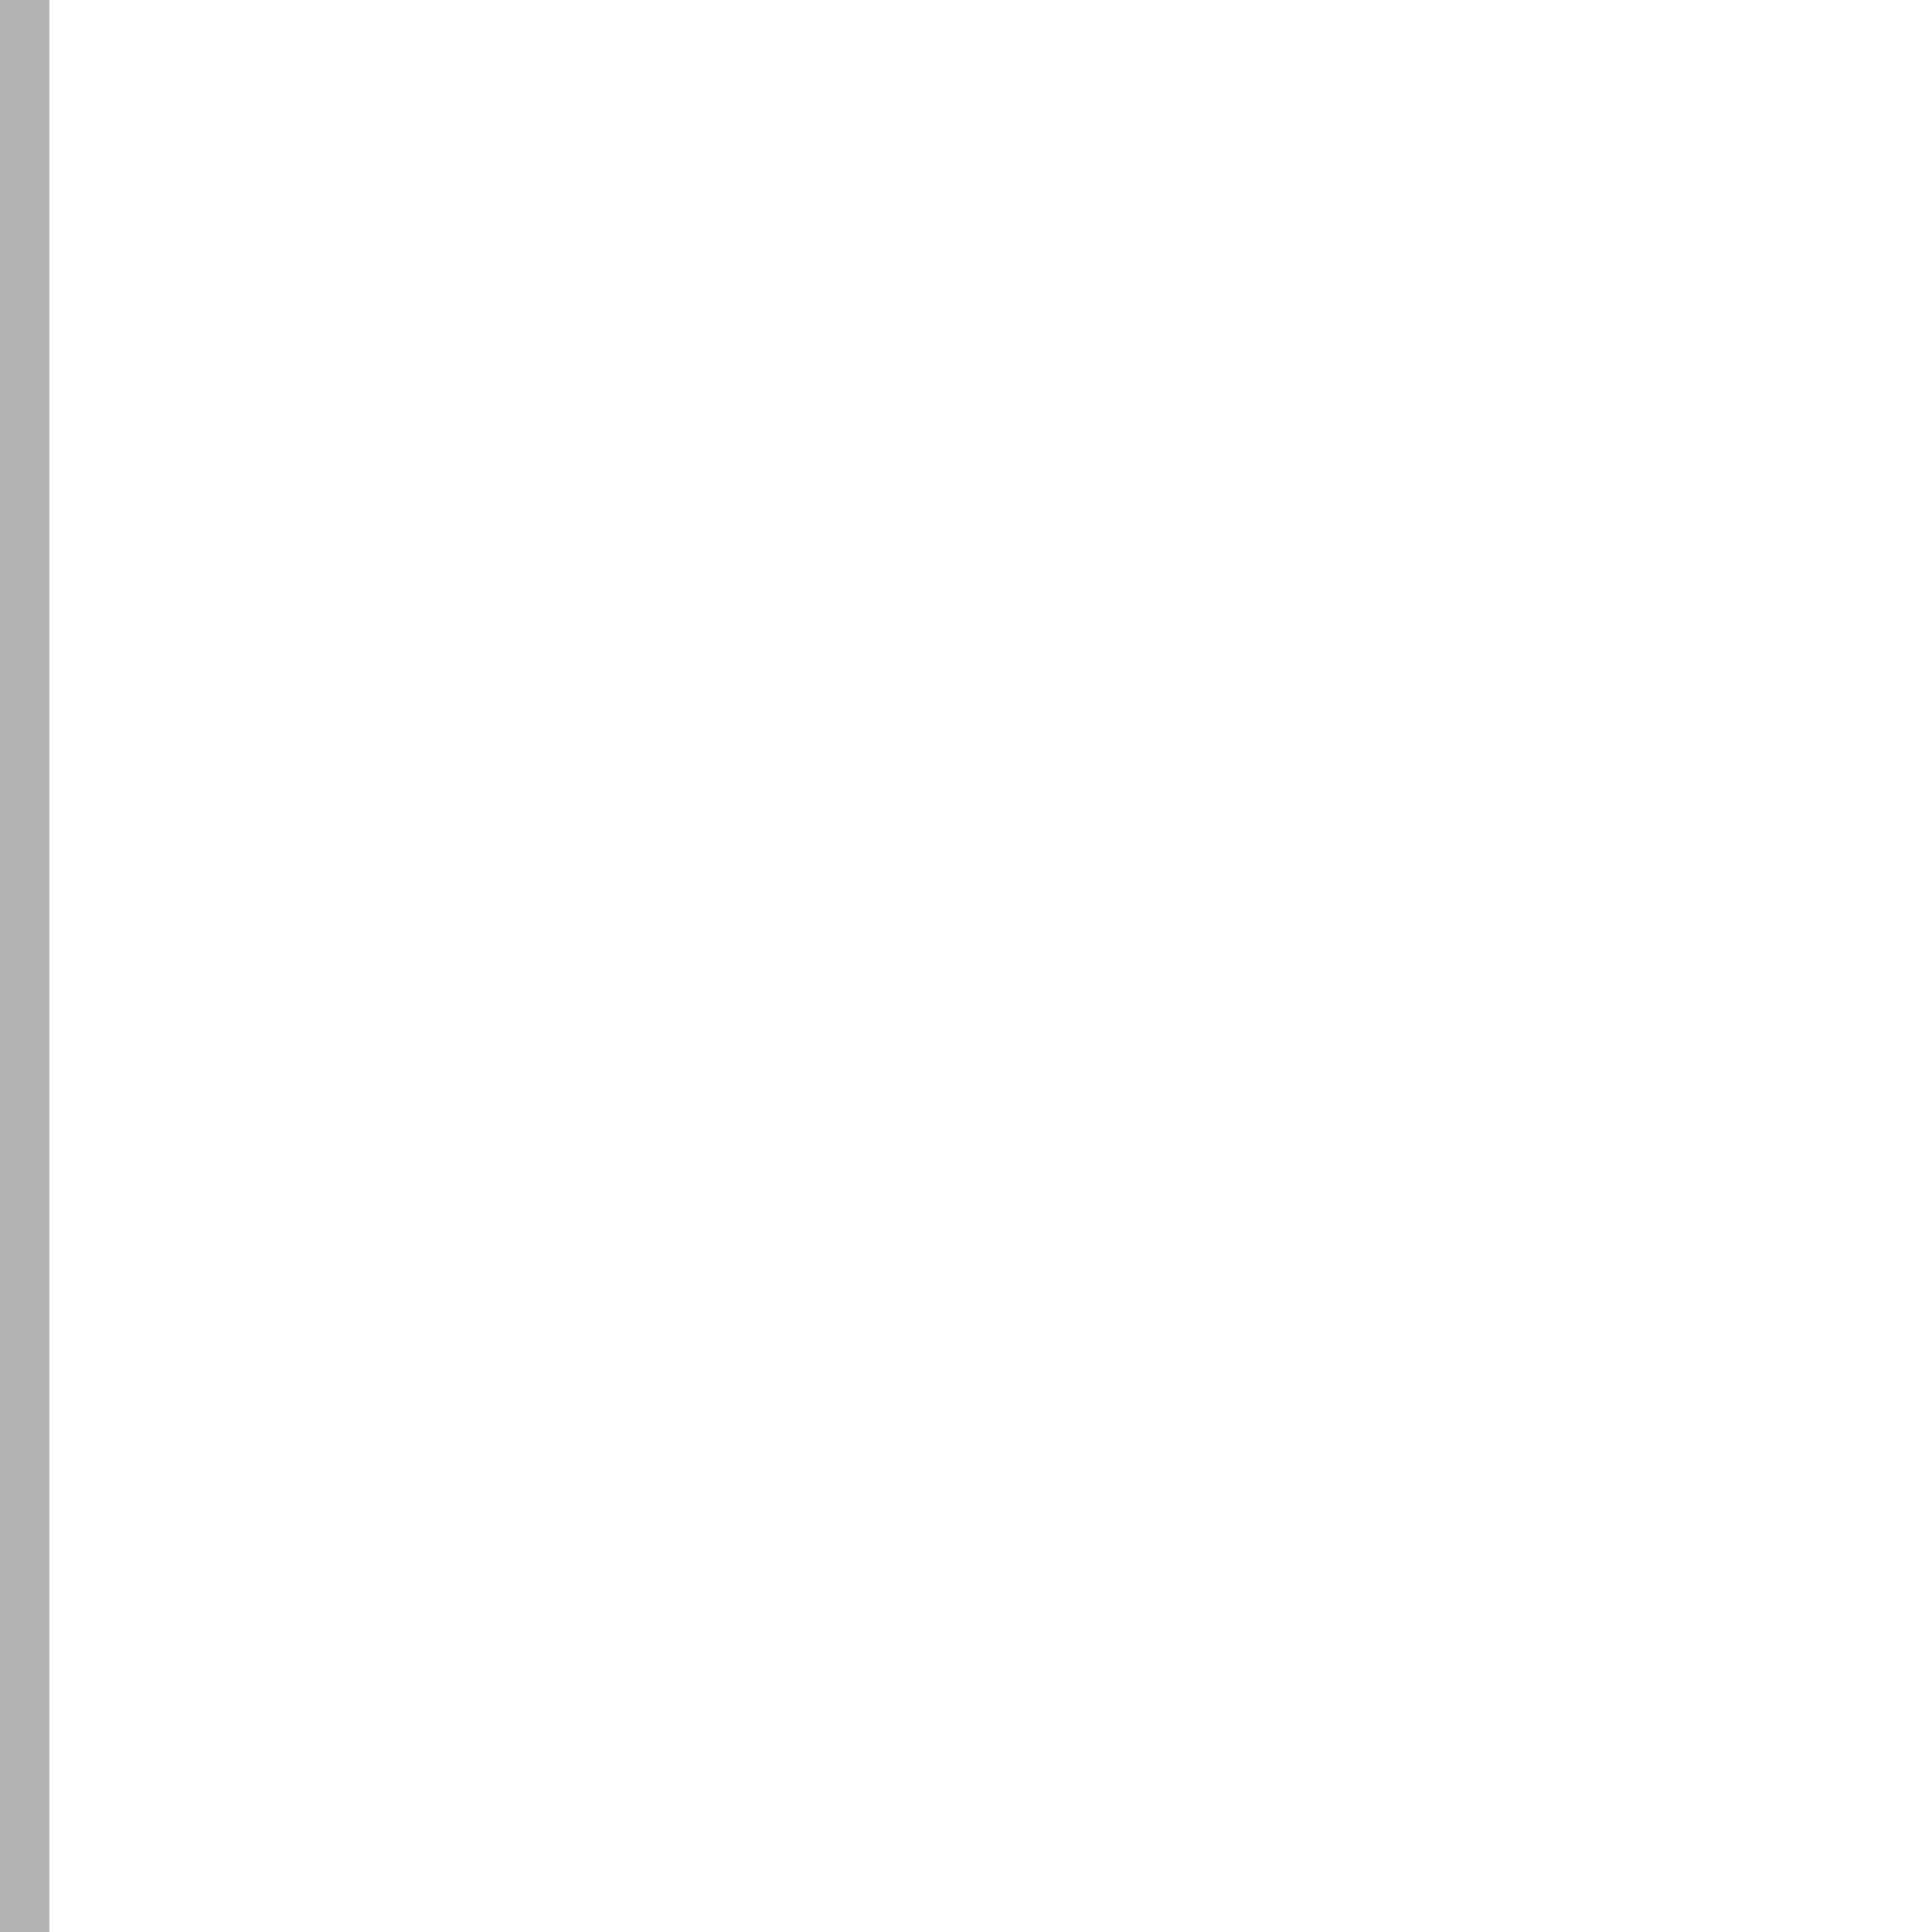
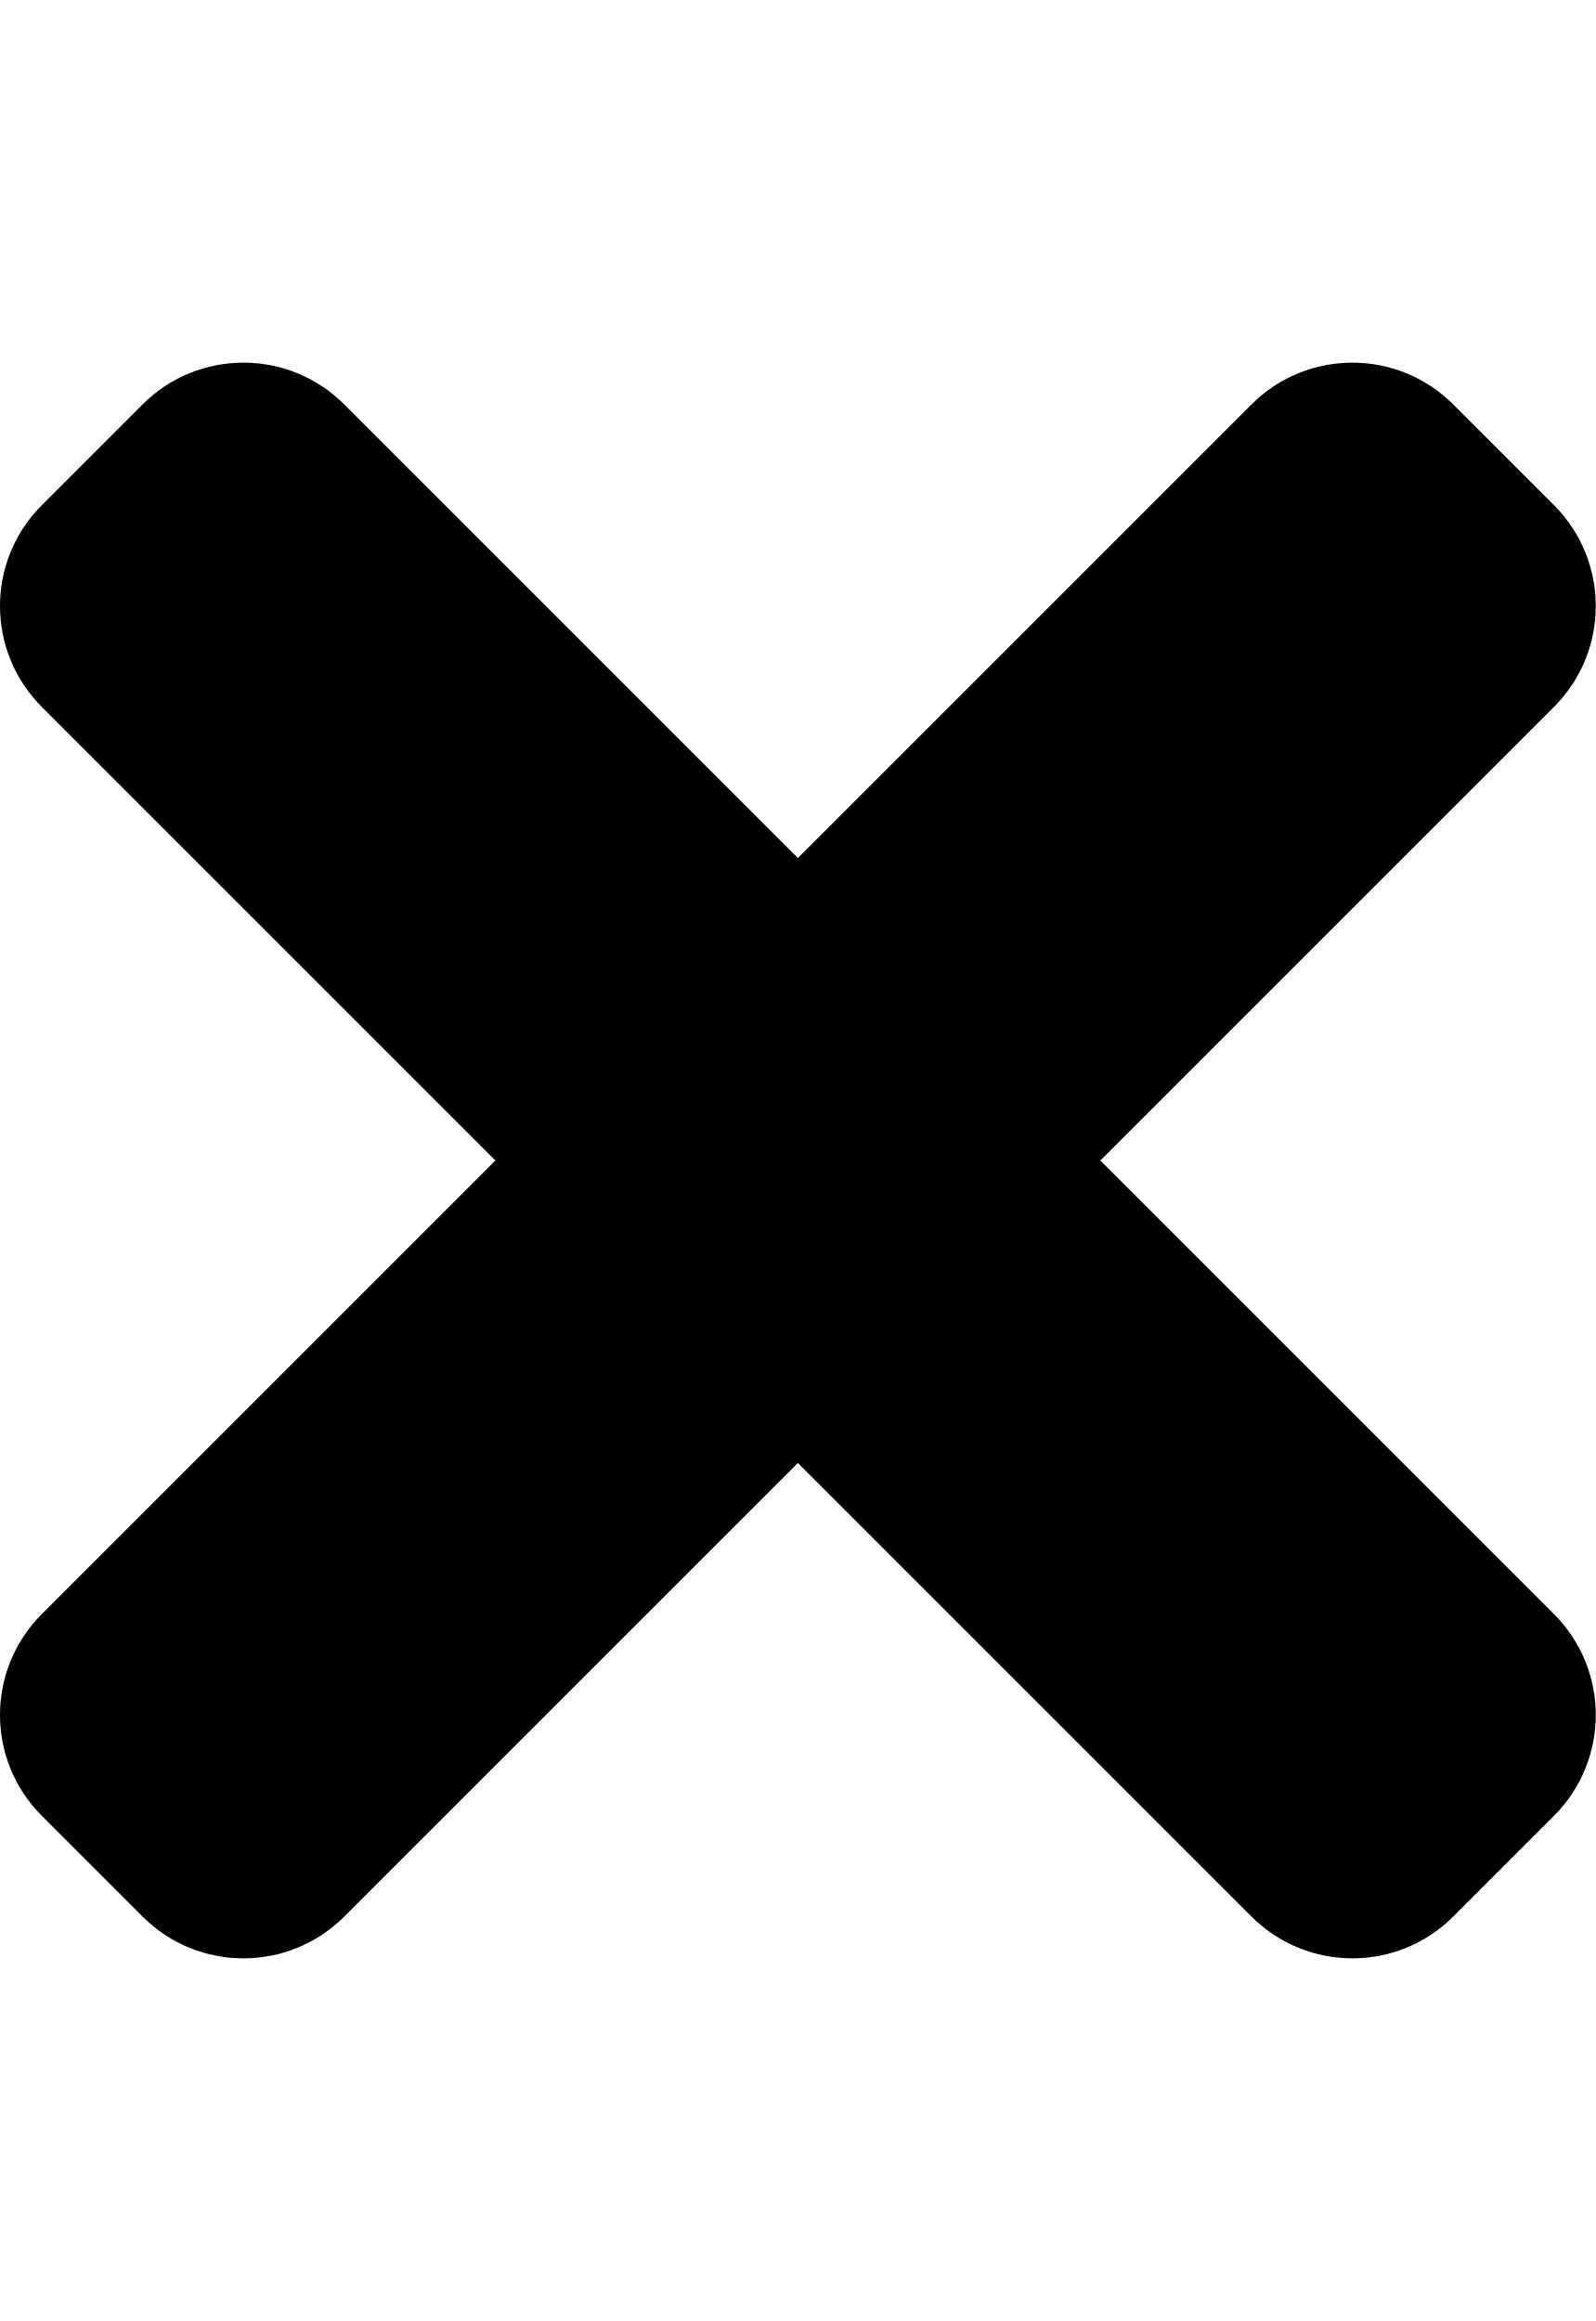
- <svg xmlns="http://www.w3.org/2000/svg" width="11px" height="11px" viewBox="0 0 11 11" version="1.1">
-   <defs />
-   <g id="Page-1" stroke="none" stroke-width="1" fill="none" fill-rule="evenodd" fill-opacity="0.3" font-family="FontAwesome" font-size="14" font-weight="normal">
-     <g id="Artboard" transform="translate(-170, -70)" fill="#000000">
-       <text id="times---FontAwesome">
-         <tspan x="170" y="80"></tspan>
-       </text>
-     </g>
-   </g>
+ <svg xmlns="http://www.w3.org/2000/svg" viewBox="0 0 352 512">
+   <path fill="currentColor" d="M242.72 256l100.07-100.07c12.28-12.28 12.28-32.19 0-44.48l-22.24-22.24c-12.28-12.28-32.19-12.28-44.48 0L176 189.28 75.93 89.21c-12.28-12.28-32.19-12.28-44.48 0L9.21 111.45c-12.28 12.28-12.28 32.19 0 44.48L109.28 256 9.21 356.07c-12.28 12.28-12.28 32.19 0 44.48l22.24 22.24c12.28 12.28 32.2 12.28 44.48 0L176 322.72l100.07 100.07c12.28 12.28 32.2 12.28 44.48 0l22.24-22.24c12.28-12.28 12.28-32.19 0-44.48L242.72 256z" />
</svg>
